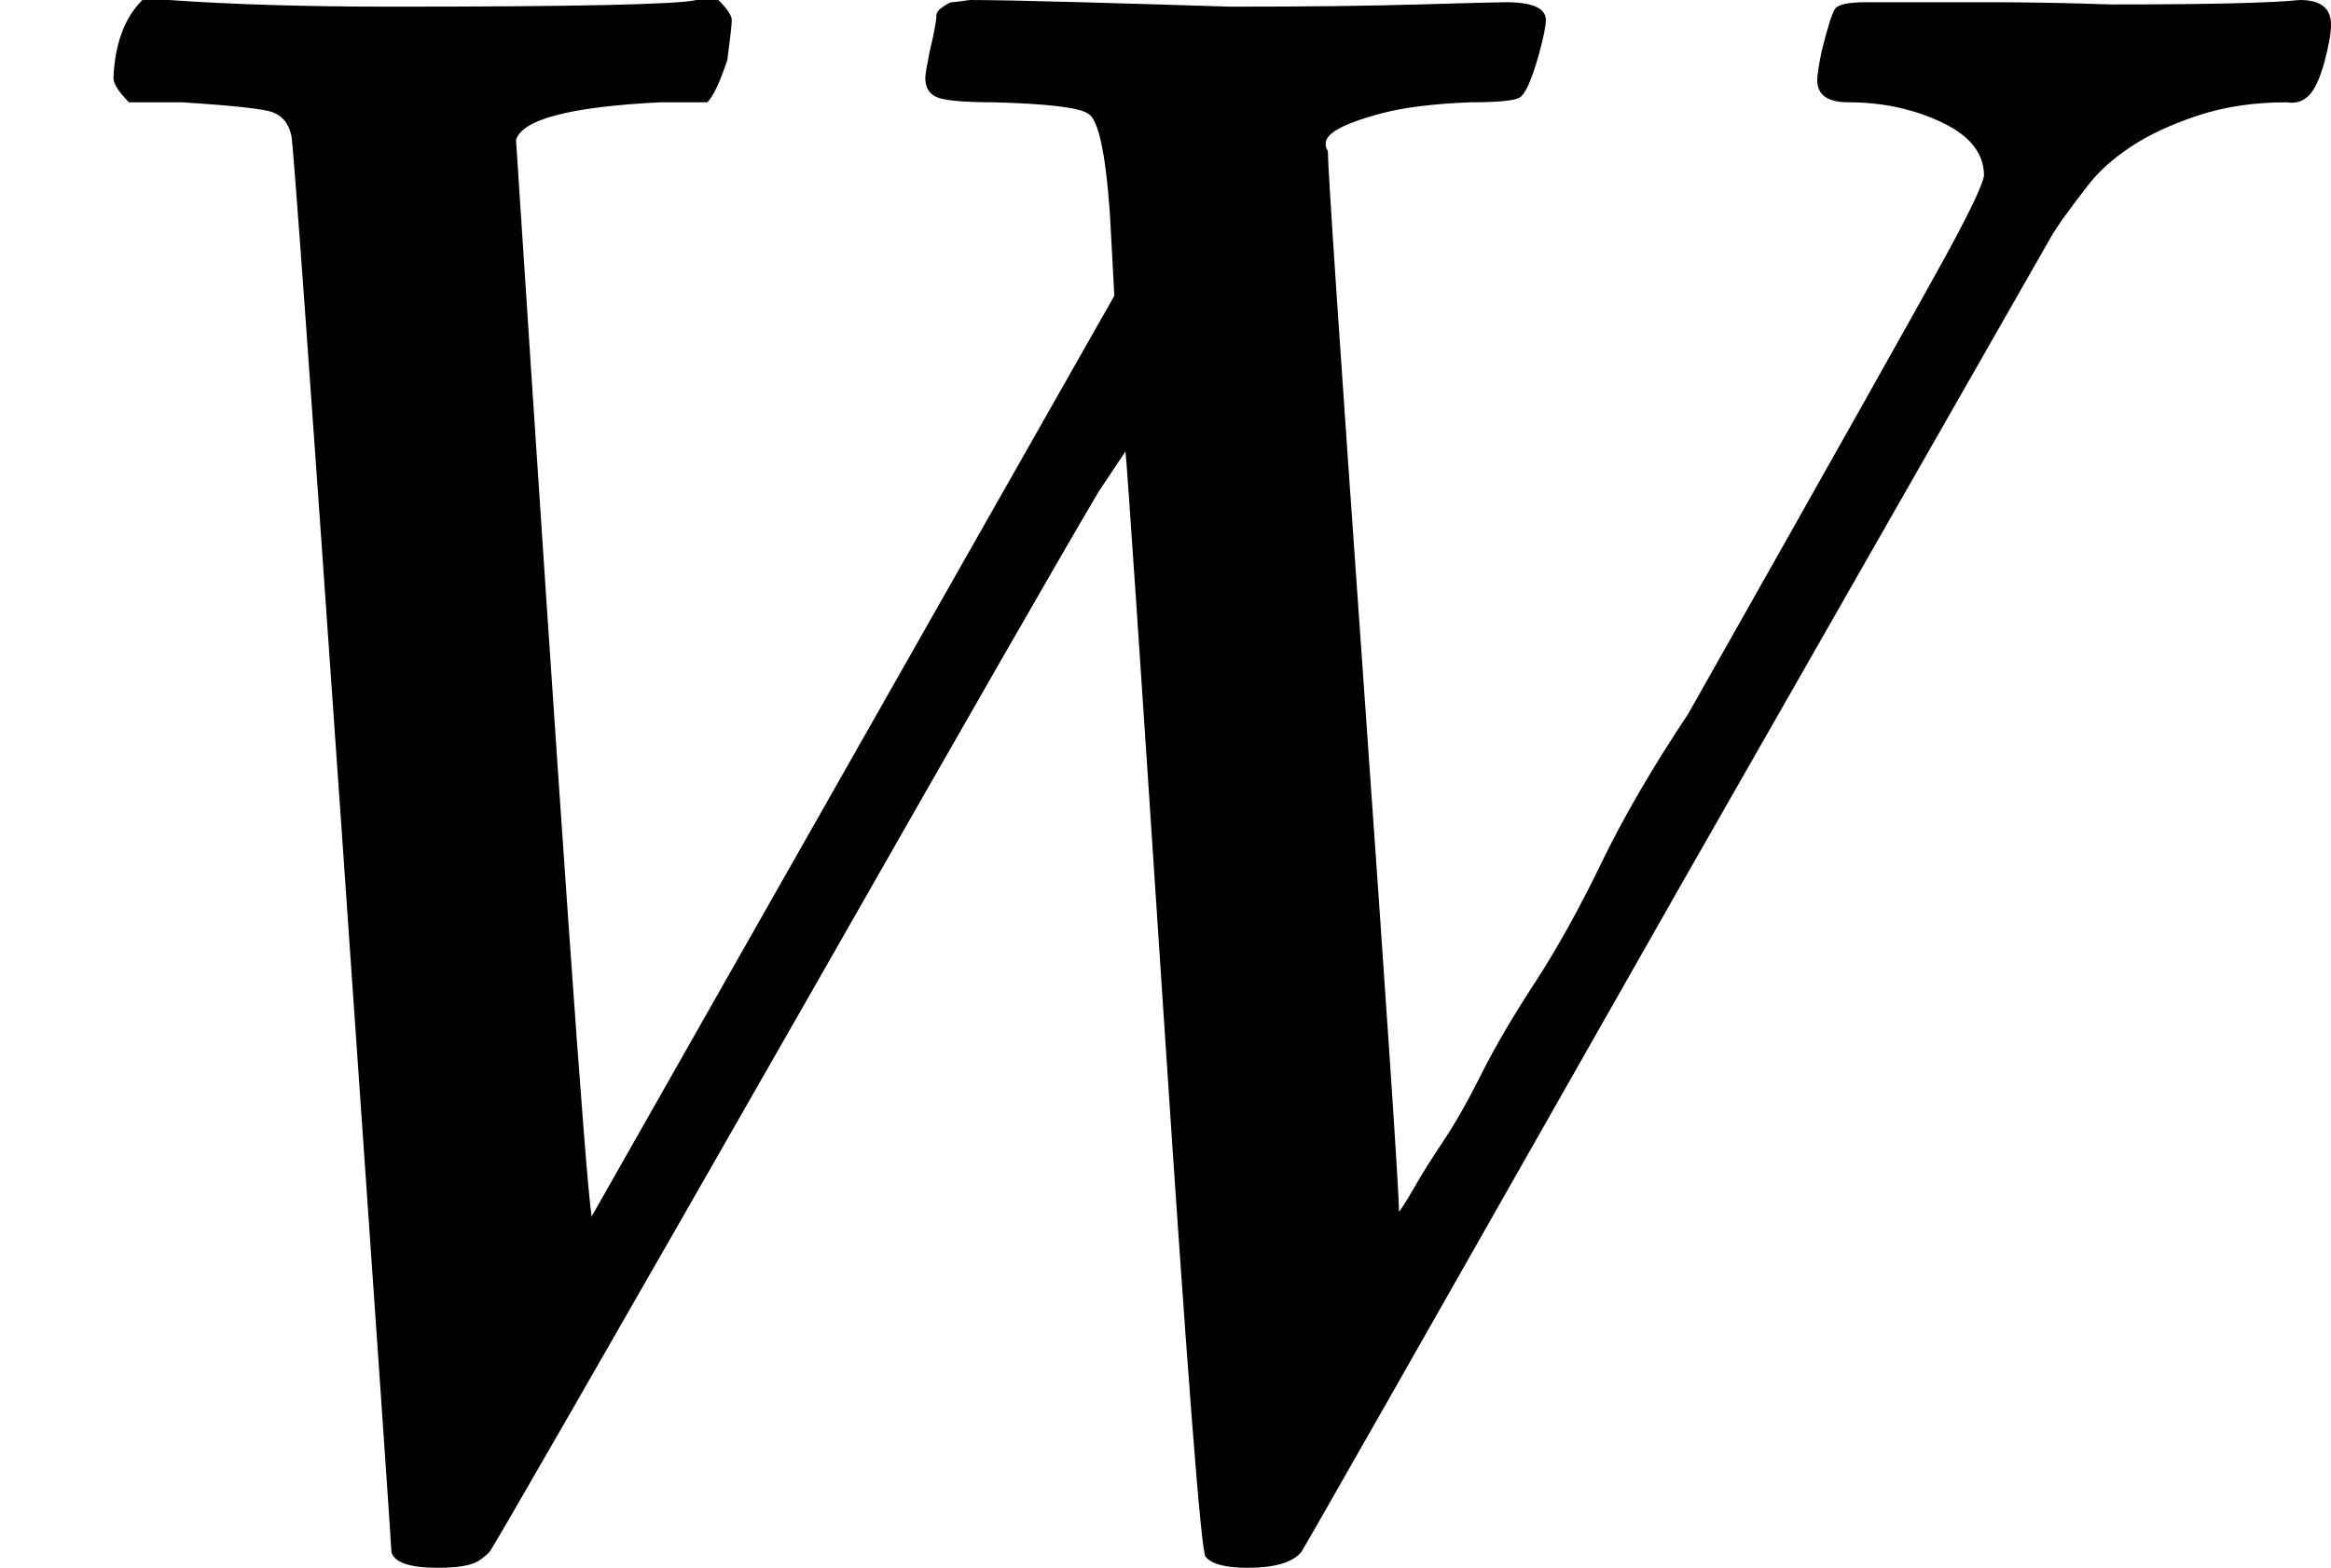
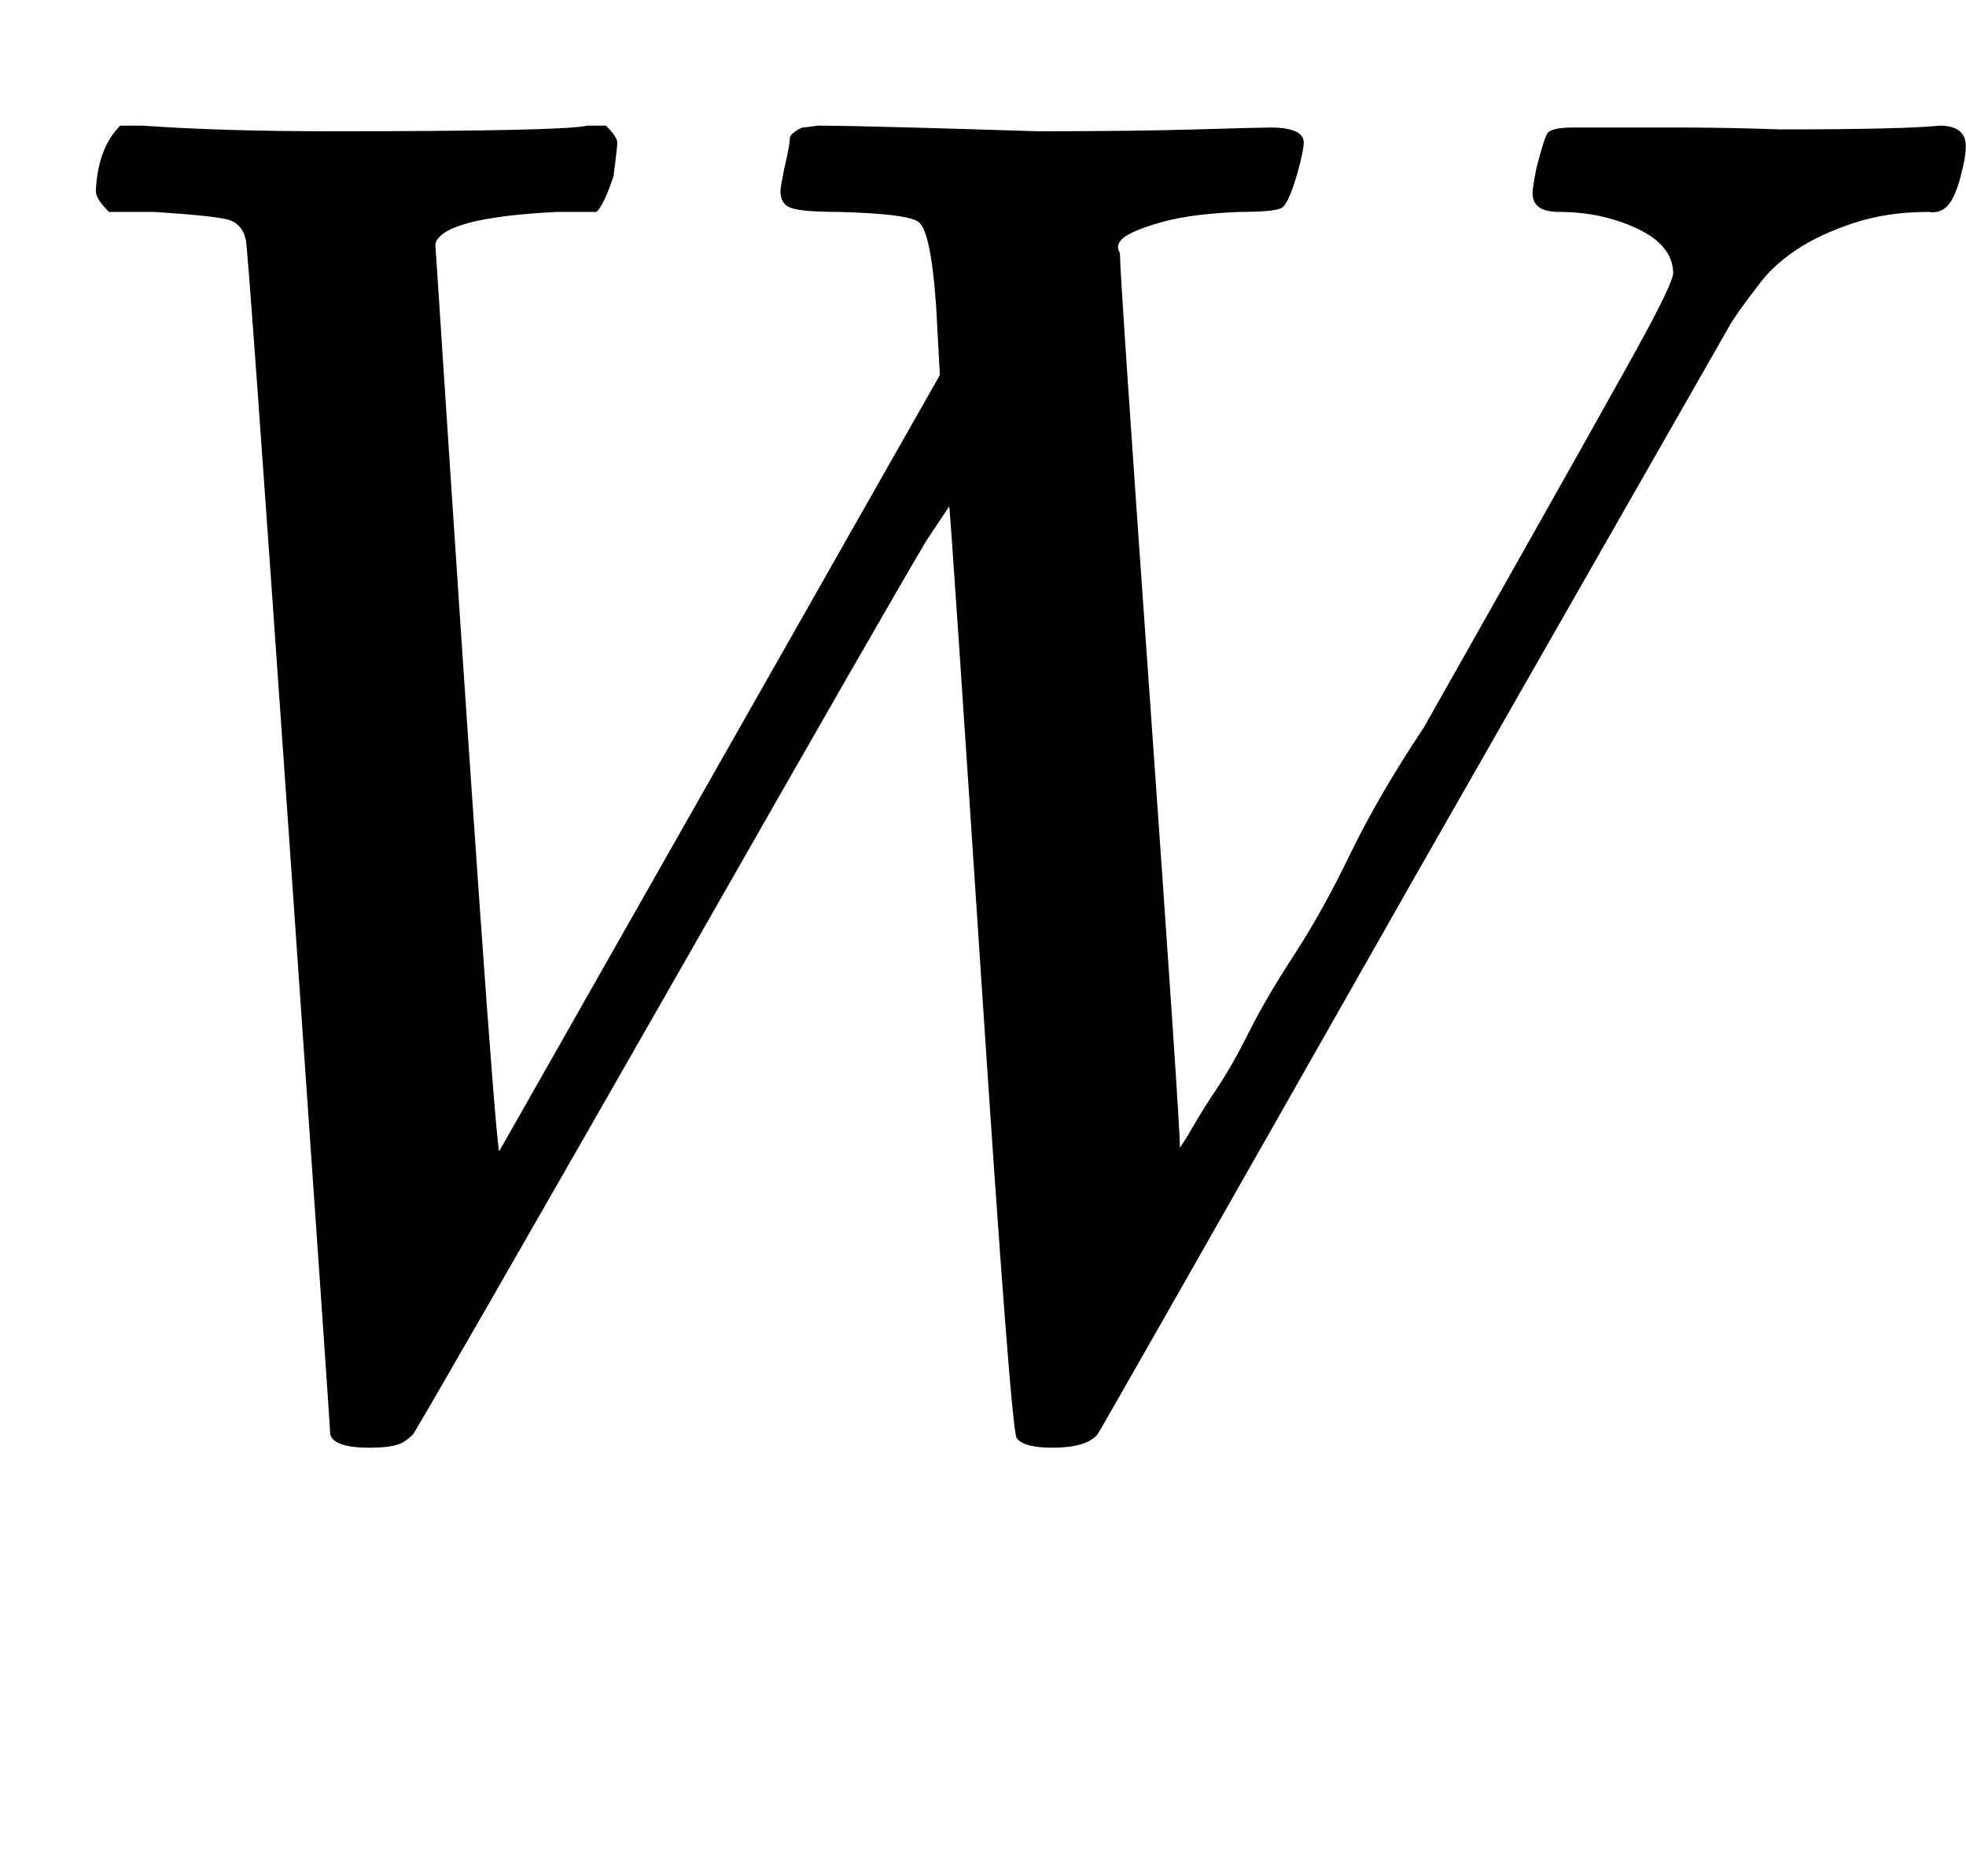
- <svg xmlns="http://www.w3.org/2000/svg" xmlns:xlink="http://www.w3.org/1999/xlink" style="vertical-align:-.05ex" width="2.371ex" height="1.595ex" viewBox="0 -683 1048 705">
+ <svg xmlns="http://www.w3.org/2000/svg" xmlns:xlink="http://www.w3.org/1999/xlink" style="vertical-align:-.566ex" width="2.371ex" height="2.262ex" viewBox="0 -750 1048 1000">
  <defs>
    <path id="a" d="M436 683q14 0 50-1t67-2q51 0 85 1t39 1q18 0 18-8 0-4-3-15-5-18-9-20t-22-2q-25-1-40-5t-21-8-3-9q0-12 16-238t16-239l2 3q2 3 6 10t12 19 17 30 24 41 30 54 39 67q104 184 118 210t15 32q0 15-19 24t-42 9q-14 0-14 10 0 3 2 13 4 16 6 19t14 3h56q25 0 54-1 66 0 85 2 14 0 14-11 0-6-3-17t-7-15-10-3q-22 0-40-6t-30-14-19-17-12-16l-4-6-169-296Q586-14 585-15q-6-7-24-7-15 0-19 5-3 3-19 246t-17 251l-12-18q-22-37-128-223Q222-13 220-15t-5-4q-5-3-18-3-19 0-21 7 0 3-22 319t-23 318q-2 9-10 11t-39 4H58q-7 7-7 11 1 23 13 35h12q42-3 100-3 125 0 137 3h10q6-6 6-9t-2-18q-5-15-9-19h-21q-61-3-65-17 30-460 34-484l235 414-2 37q-3 42-10 45-6 4-42 5-19 0-25 2t-6 9q0 2 2 12 1 4 2 9t1 7 3 4 4 2 8 1Z" />
  </defs>
  <g stroke="currentColor" fill="currentColor" stroke-width="0">
    <use data-c="1D44A" xlink:href="#a" transform="scale(1 -1)" />
  </g>
</svg>
